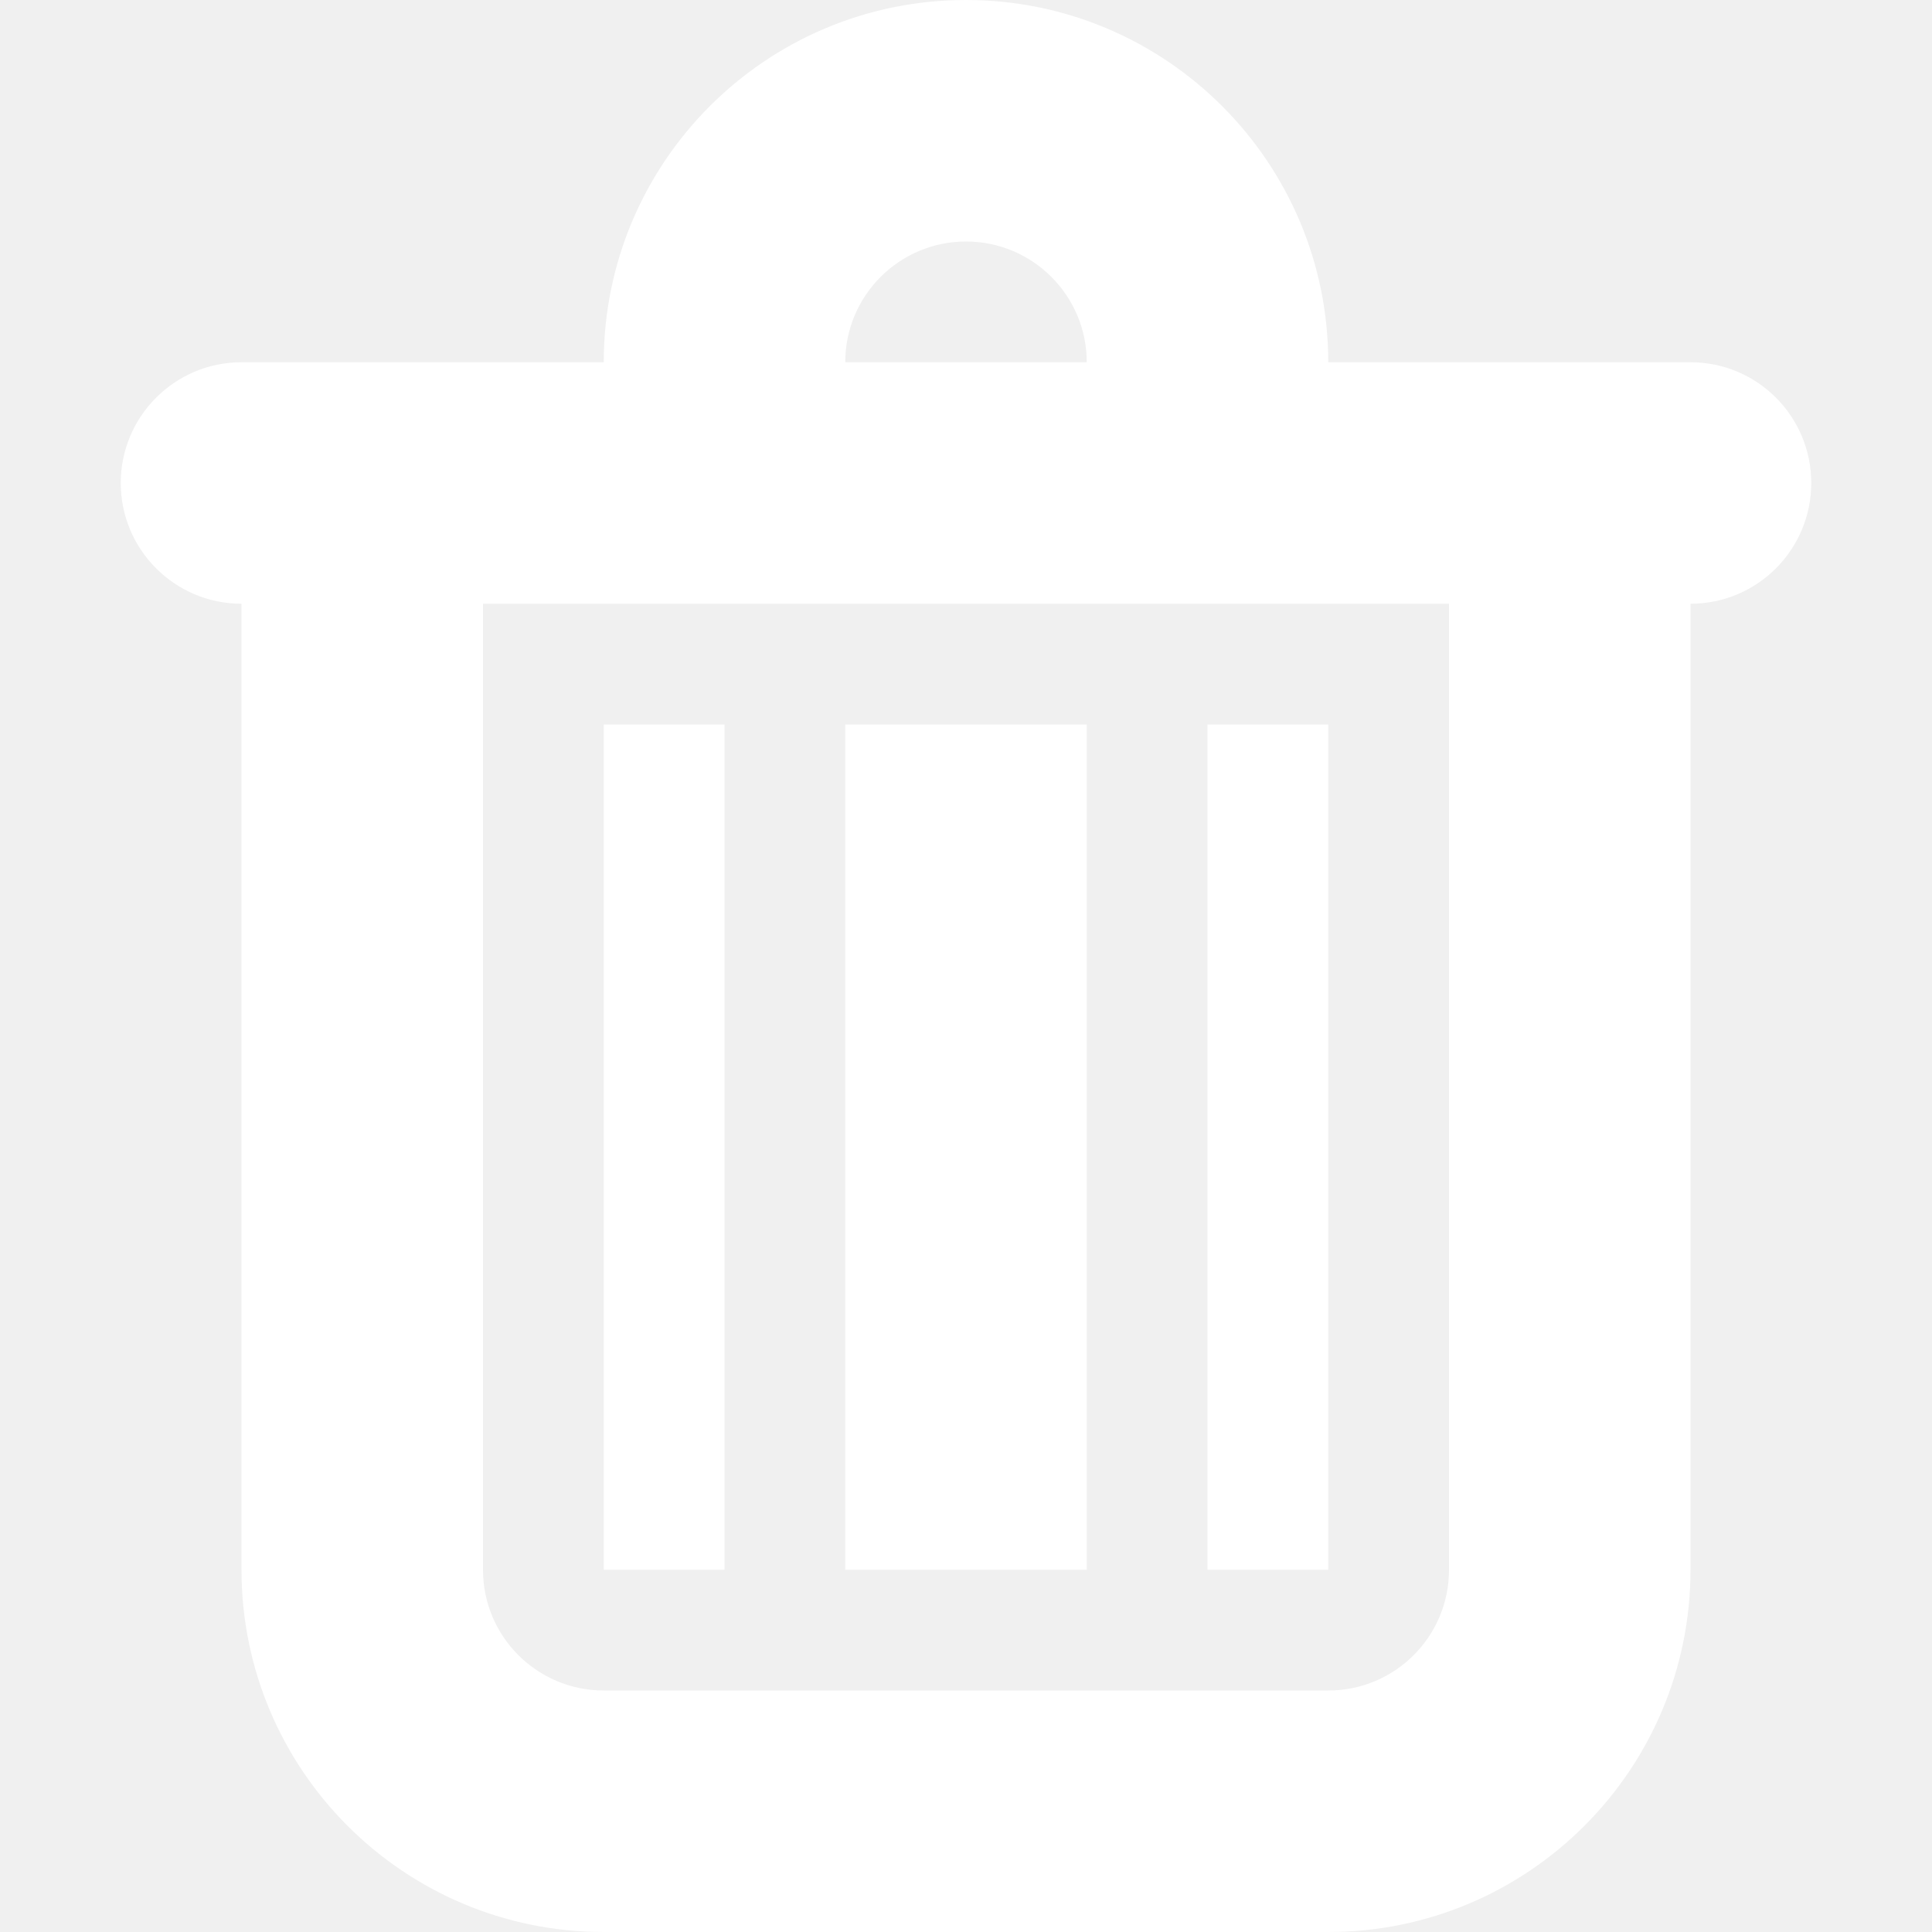
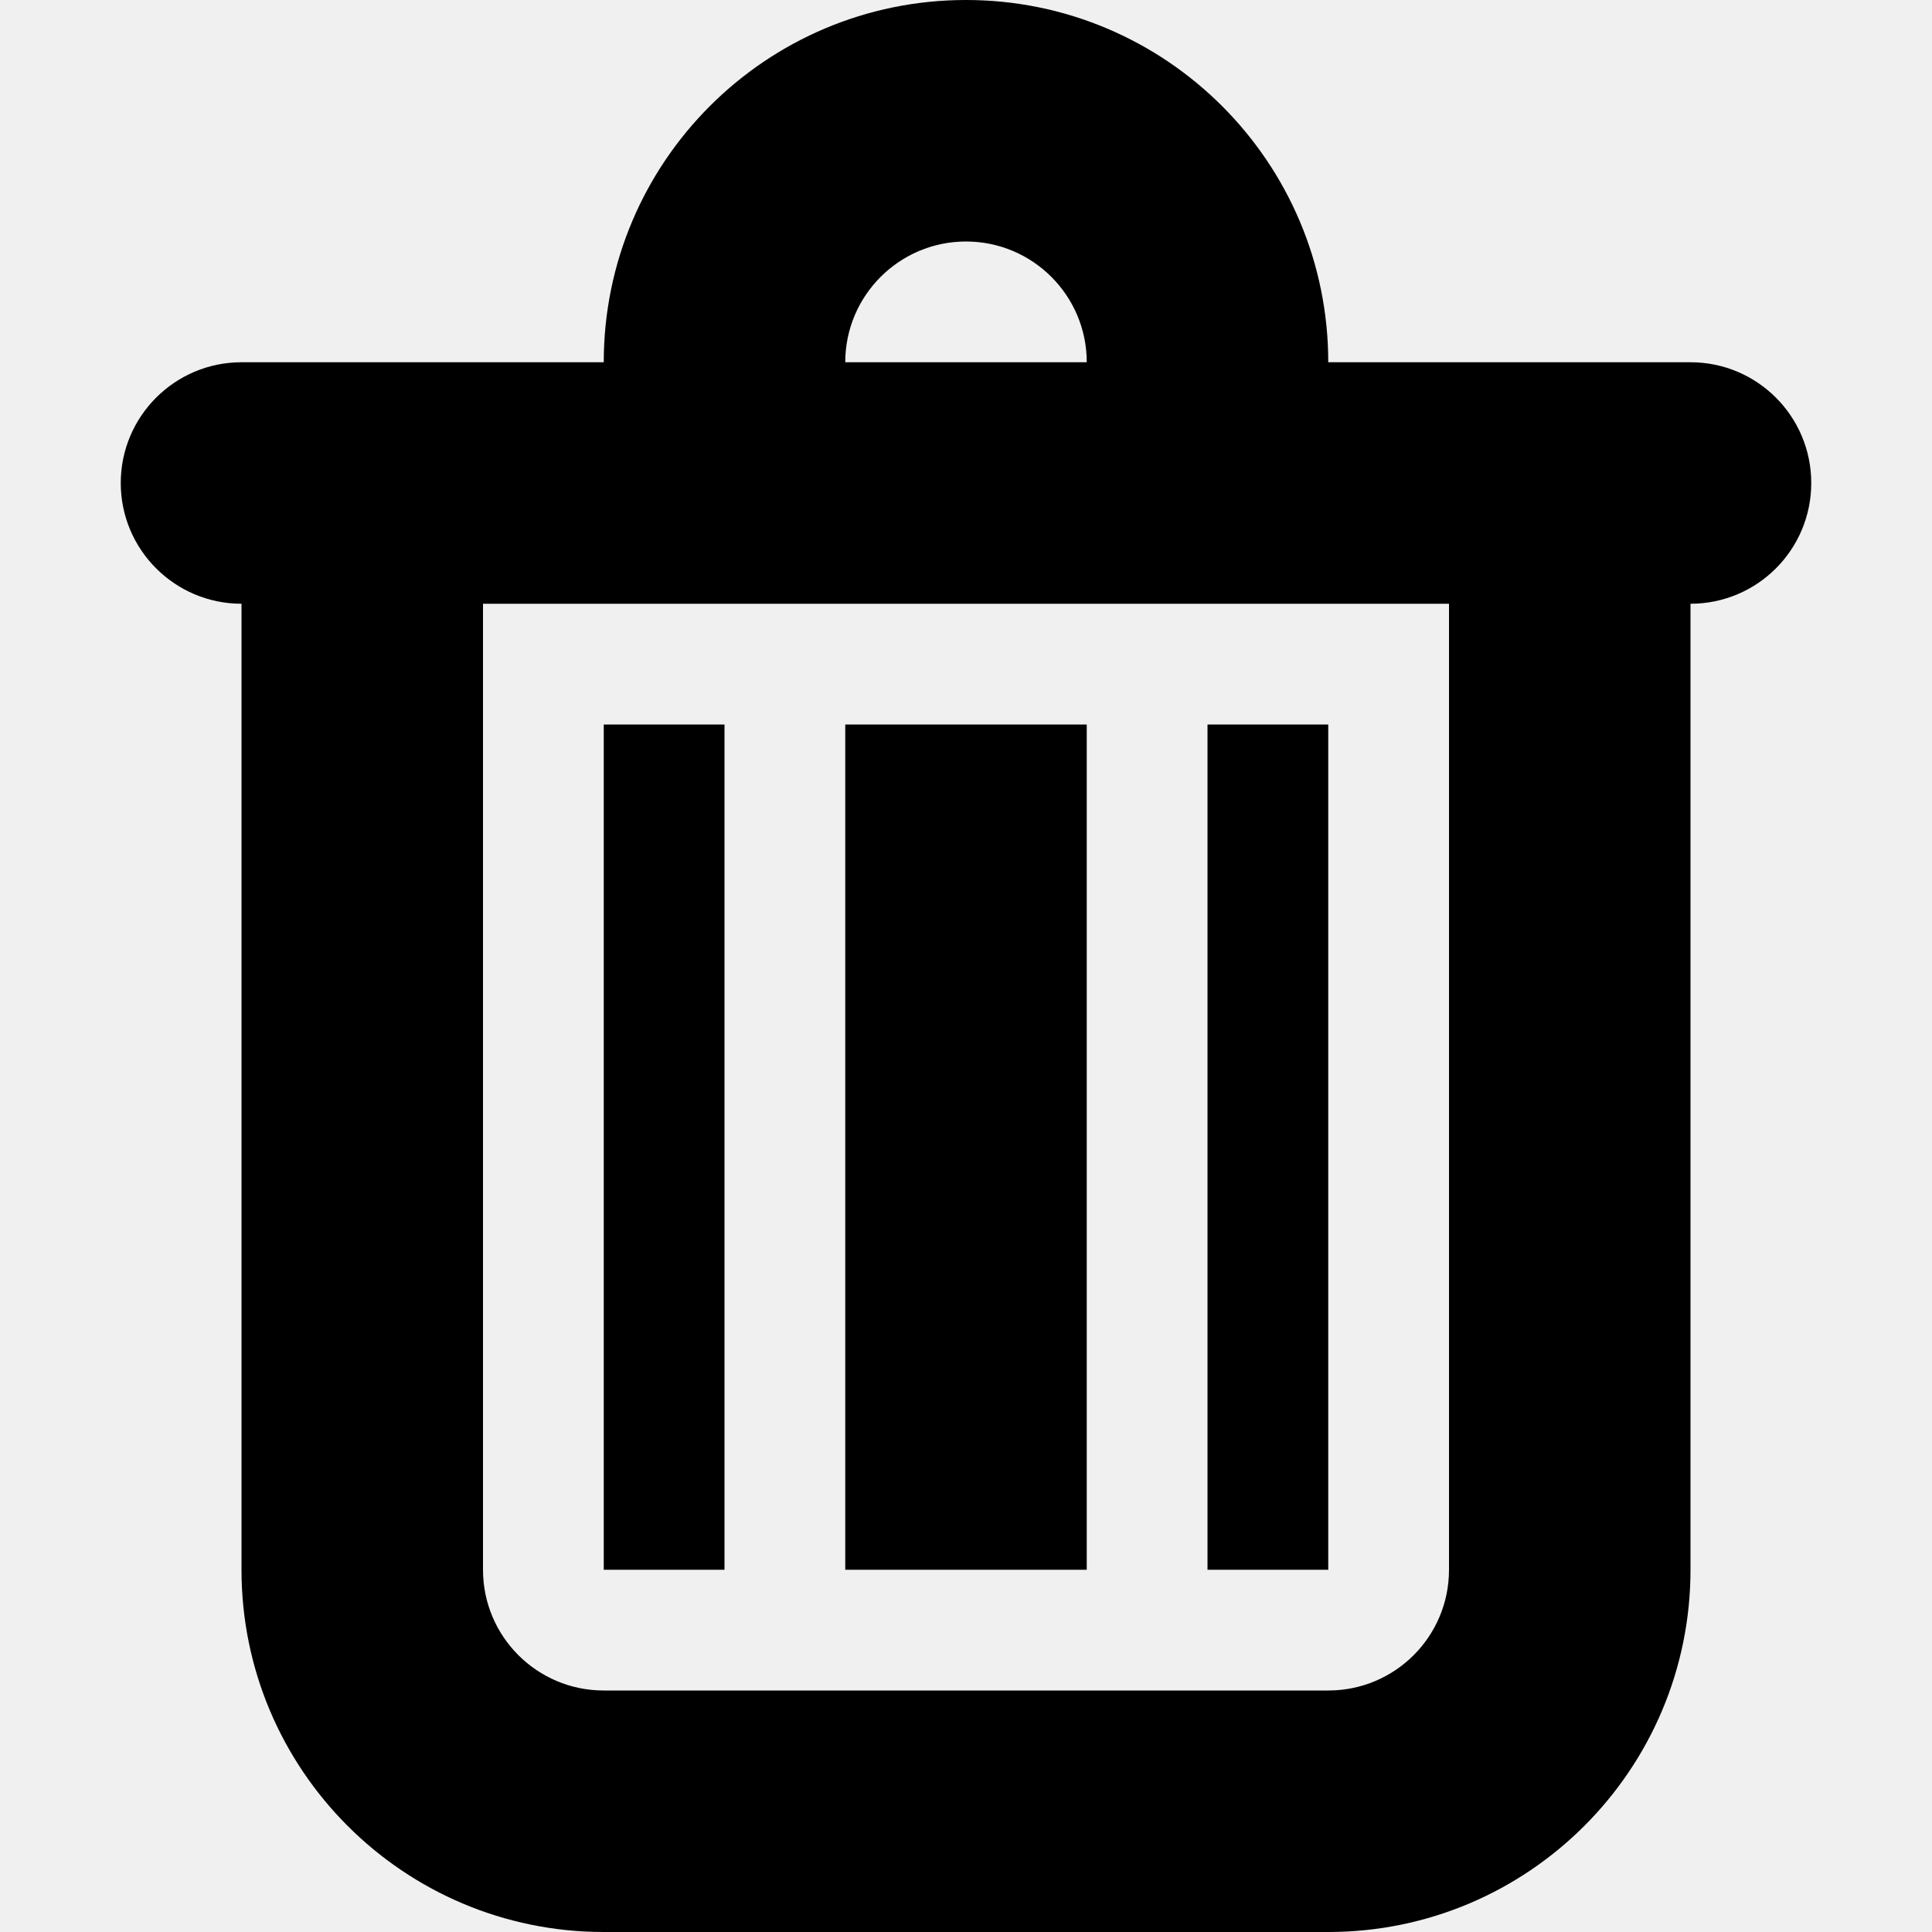
<svg xmlns="http://www.w3.org/2000/svg" version="1.1" id="Layer_1" x="0px" y="0px" width="48px" height="48px" viewBox="0 0 48 48" enable-background="new 0 0 48 48" xml:space="preserve">
-   <path fill="#FFFFFF" d="M42,15v24c0,4.968-4.032,9-9,9H15c-4.971,0-9-4.032-9-9V15c-1.656,0-3-1.344-3-3s1.344-3,3-3h9  c0-4.971,4.029-9,9-9c4.968,0,9,4.029,9,9h9c1.659,0,3,1.344,3,3S43.659,15,42,15z M24,6c-1.656,0-3,1.344-3,3h6  C27,7.344,25.656,6,24,6z M36,15H12v24c0,1.659,1.344,3,3,3h18c1.659,0,3-1.341,3-3V15z M30,18h3v21h-3V18z M21,18h6v21h-6V18z   M15,18h3v21h-3V18z" />
+   <path d="M42,15v24c0,4.968-4.032,9-9,9H15c-4.971,0-9-4.032-9-9V15c-1.656,0-3-1.344-3-3s1.344-3,3-3h9c0-4.971,4.029-9,9-9  c4.968,0,9,4.029,9,9h9c1.659,0,3,1.344,3,3S43.659,15,42,15z M24,6c-1.656,0-3,1.344-3,3h6C27,7.344,25.656,6,24,6z M36,15H12v24  c0,1.659,1.344,3,3,3h18c1.659,0,3-1.341,3-3V15z M30,18h3v21h-3V18z M21,18h6v21h-6V18z M15,18h3v21h-3V18z" />
</svg>
